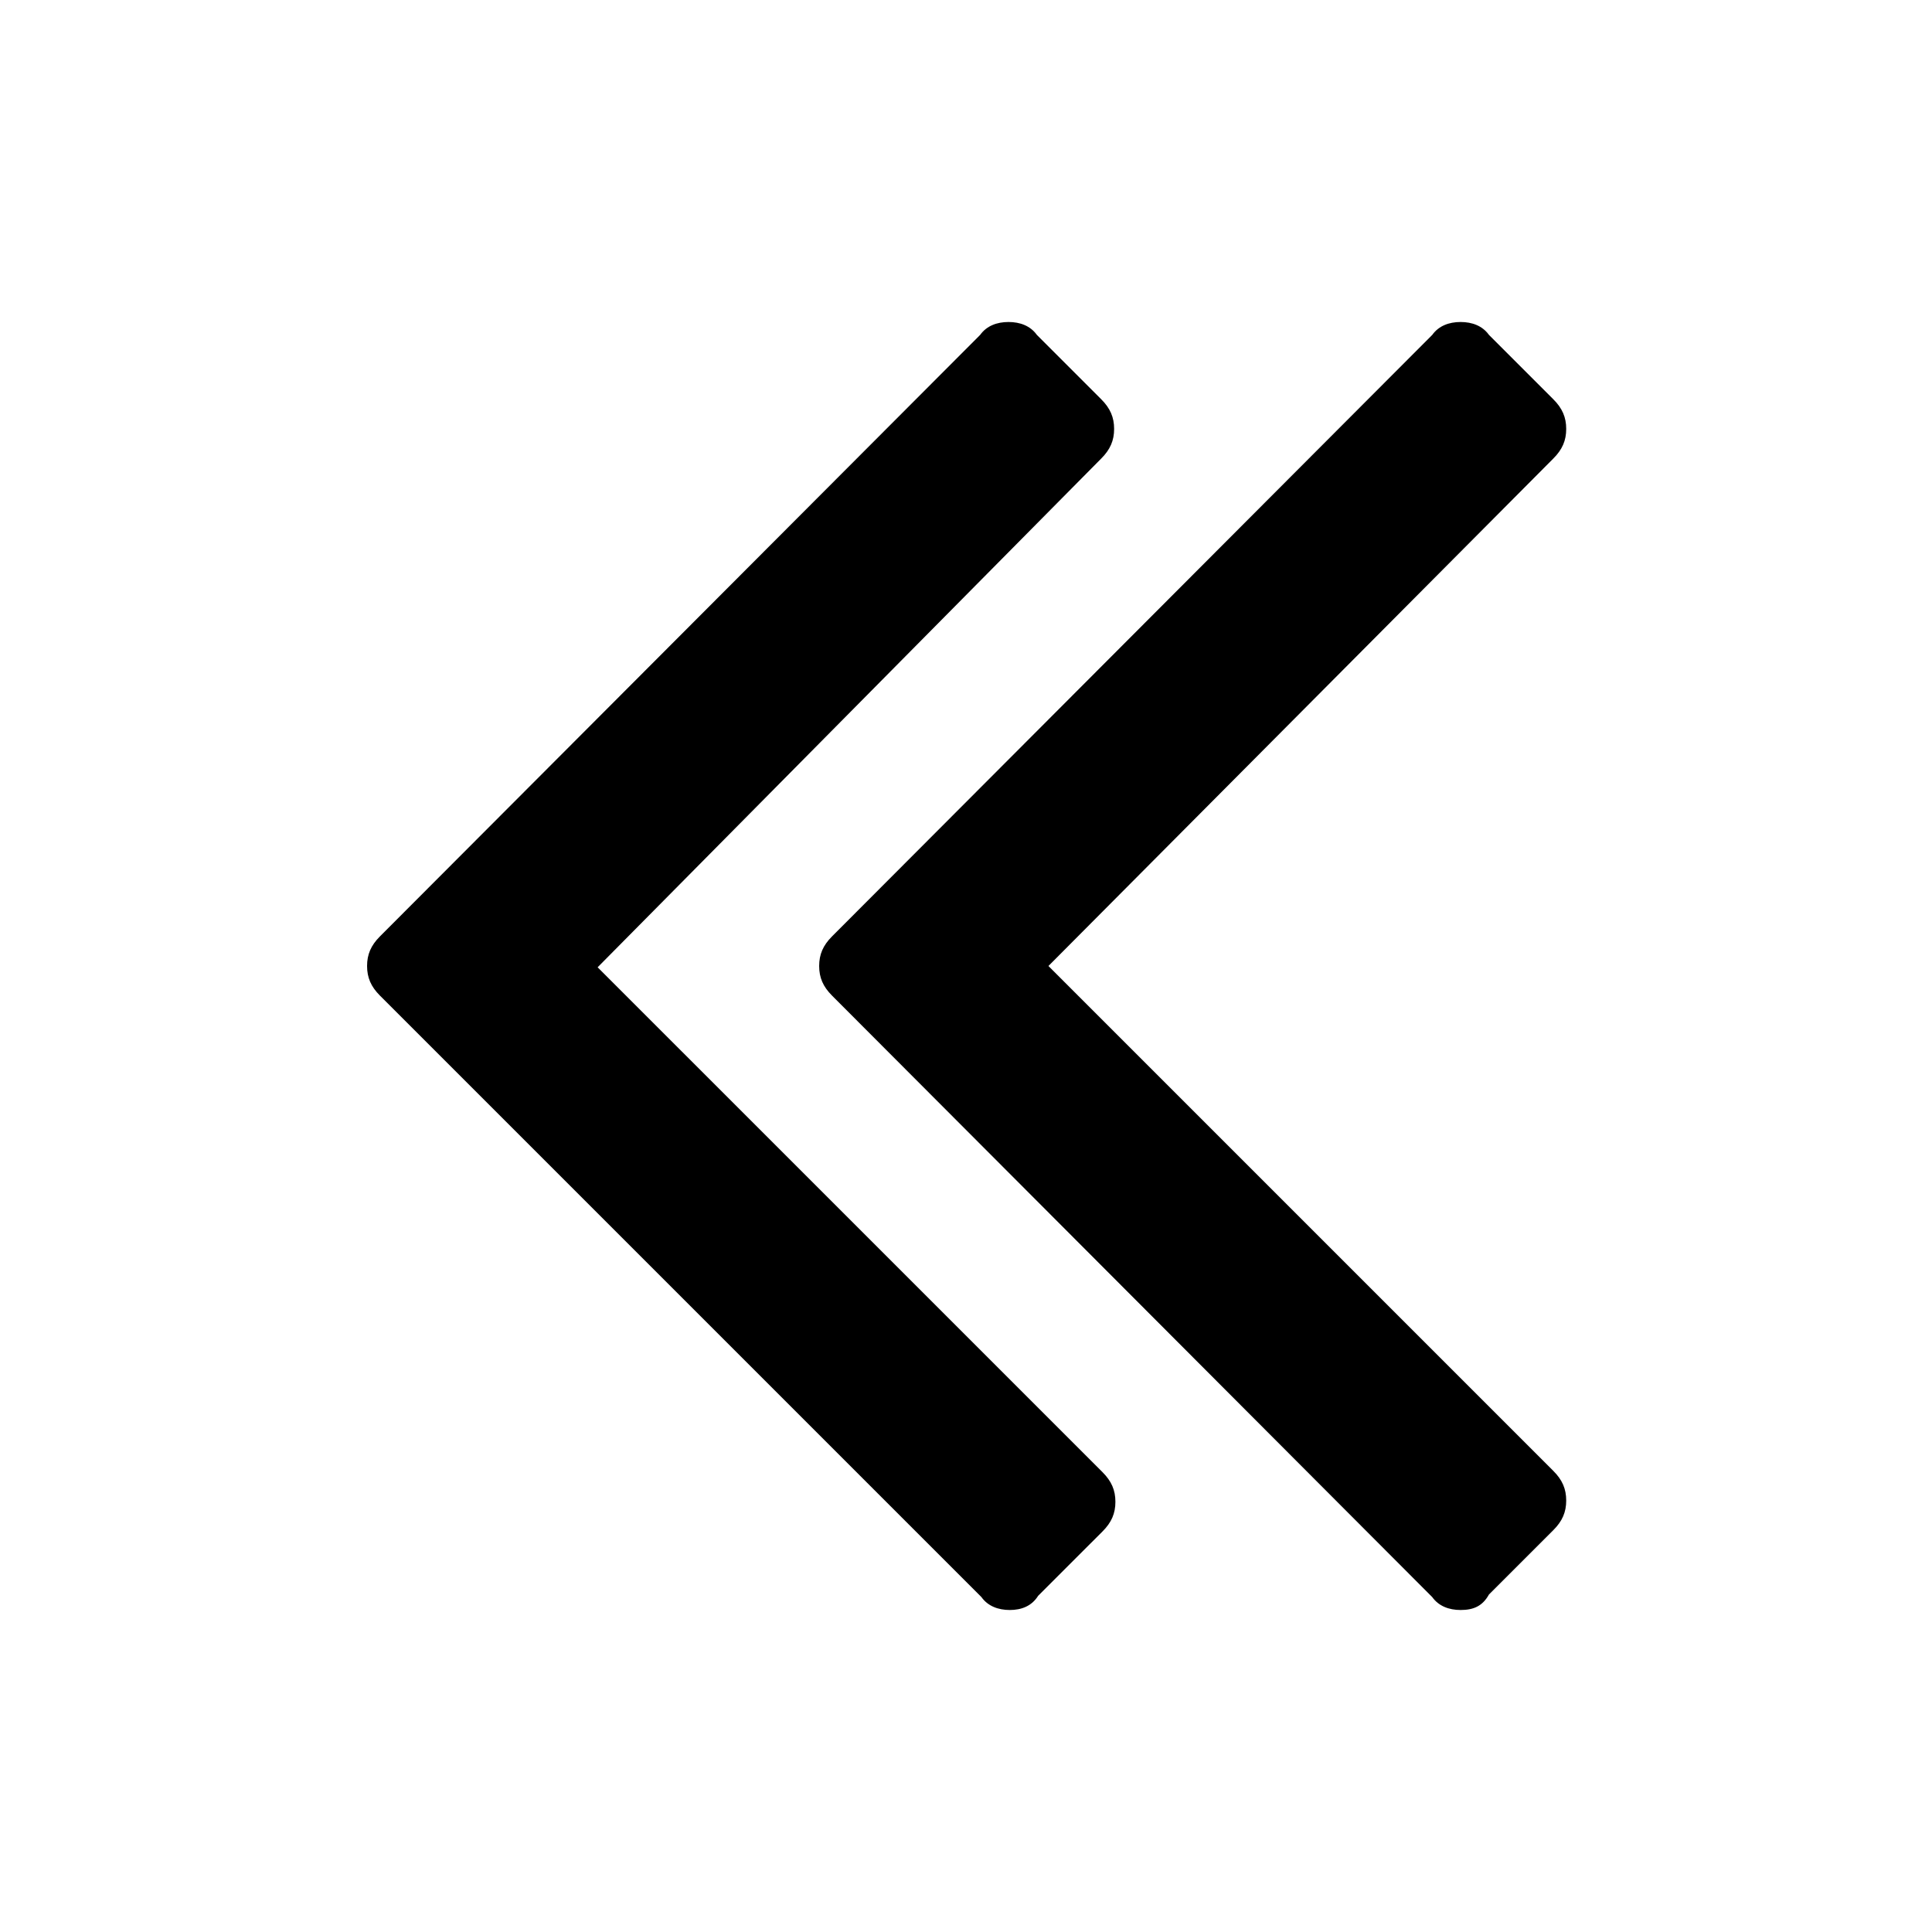
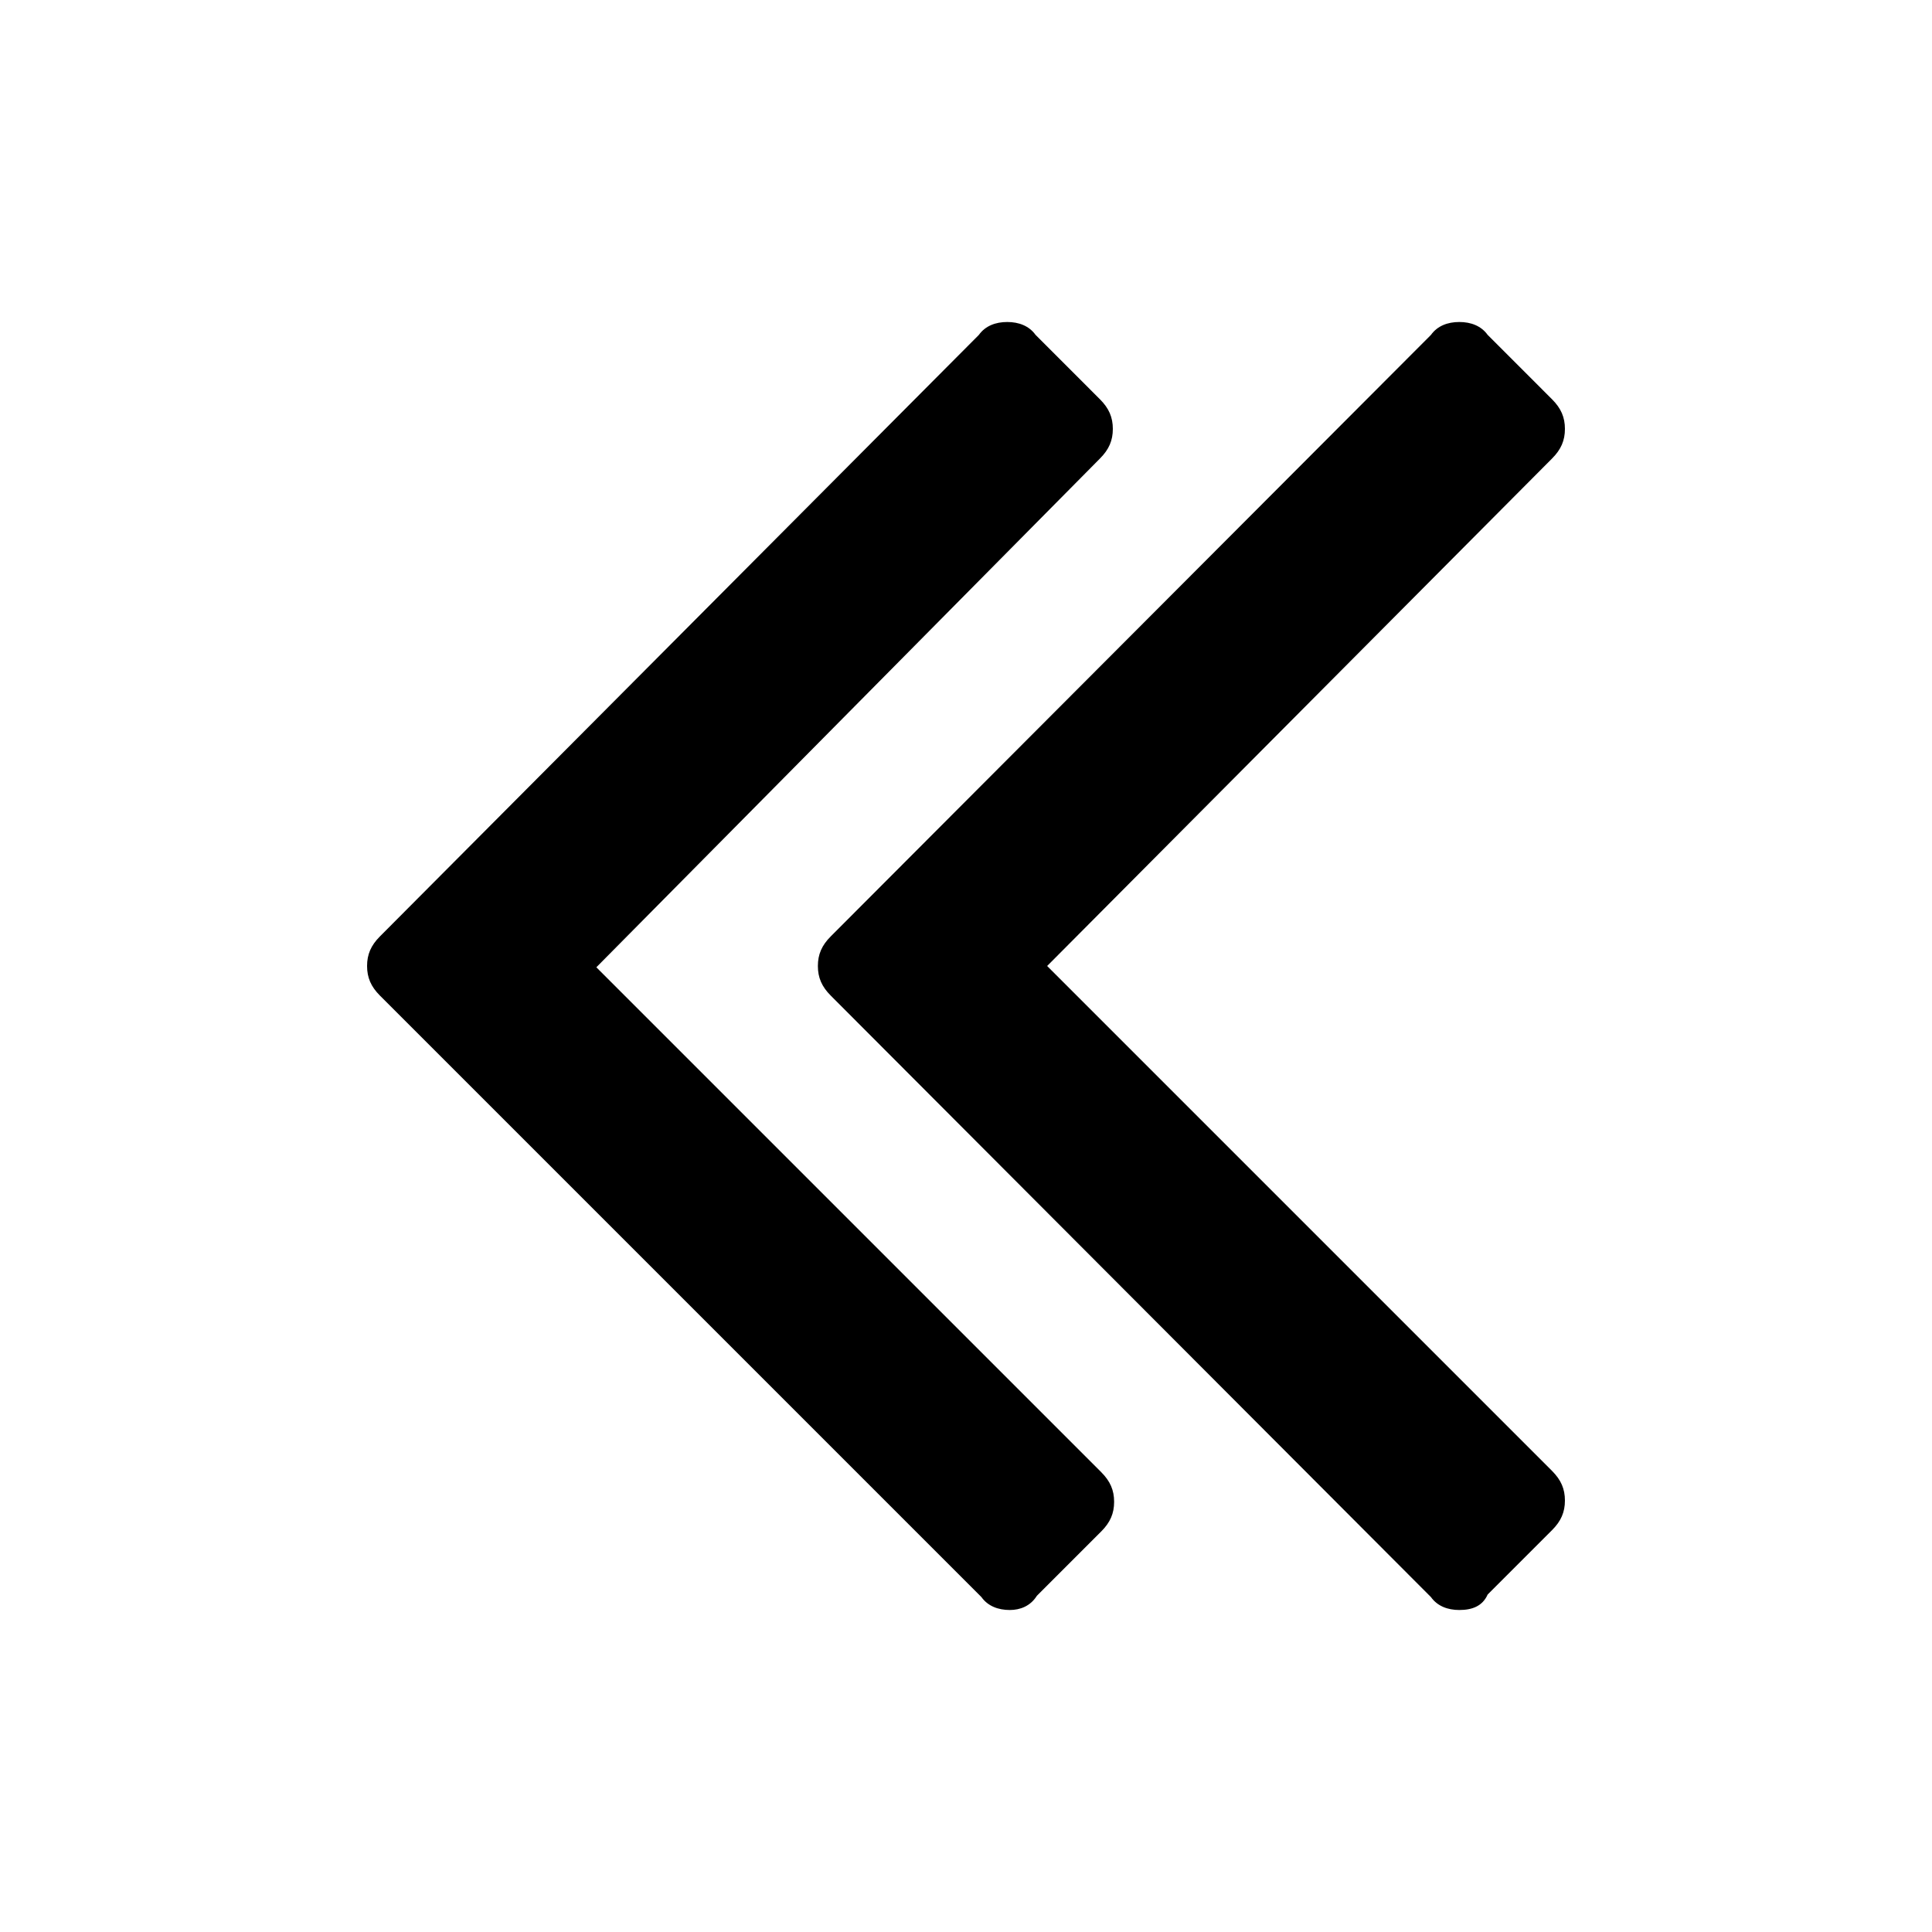
- <svg xmlns="http://www.w3.org/2000/svg" version="1.1" id="Layer_1" x="0px" y="0px" viewBox="25 -25 150 150" style="enable-background:new 25 -25 150 150;" xml:space="preserve">
+ <svg xmlns="http://www.w3.org/2000/svg" version="1.1" id="Layer_1" x="0px" y="0px" viewBox="-230 322 150 150" style="enable-background:new -230 322 150 150;" xml:space="preserve">
  <g>
    <g>
-       <path d="M138.4,100c-0.9,0-1.7-0.3-2.2-1L89.6,52.3c-0.7-0.7-1-1.4-1-2.3c0-0.9,0.3-1.6,1-2.3L136.2,1c0.5-0.7,1.3-1,2.2-1    s1.7,0.3,2.2,1l5,5c0.7,0.7,1,1.4,1,2.3s-0.3,1.6-1,2.3L106.4,50l39.2,39.2c0.7,0.7,1,1.4,1,2.3s-0.3,1.6-1,2.3l-5,5    C140.1,99.7,139.4,100,138.4,100z" />
+       <path d="M-116.7,447c-0.9,0-1.7-0.3-2.2-1l-46.6-46.7c-0.7-0.7-1-1.4-1-2.3s0.3-1.6,1-2.3l46.6-46.7c0.5-0.7,1.3-1,2.2-1    s1.7,0.3,2.2,1l5,5c0.7,0.7,1,1.4,1,2.3c0,0.9-0.3,1.6-1,2.3l-39.2,39.4l39.2,39.2c0.7,0.7,1,1.4,1,2.3s-0.3,1.6-1,2.3l-5,5    C-114.9,446.7-115.7,447-116.7,447z" />
    </g>
    <g>
-       <path d="M103.4,100c-0.9,0-1.7-0.3-2.2-1L54.5,52.3c-0.7-0.7-1-1.4-1-2.3c0-0.9,0.3-1.6,1-2.3L101.1,1c0.5-0.7,1.3-1,2.2-1    c0.9,0,1.7,0.3,2.2,1l5,5c0.7,0.7,1,1.4,1,2.3s-0.3,1.6-1,2.3L71.4,50.1l39.2,39.2c0.7,0.7,1,1.4,1,2.3s-0.3,1.6-1,2.3l-5,5    C105.1,99.7,104.3,100,103.4,100z" />
+       <path d="M-151.6,447c-0.9,0-1.7-0.3-2.2-1l-46.7-46.7c-0.7-0.7-1-1.4-1-2.3s0.3-1.6,1-2.3L-154,348c0.5-0.7,1.3-1,2.2-1    s1.7,0.3,2.2,1l5,5c0.7,0.7,1,1.4,1,2.3c0,0.9-0.3,1.6-1,2.3l-39.1,39.5l39.2,39.2c0.7,0.7,1,1.4,1,2.3s-0.3,1.6-1,2.3l-5,5    C-150,446.7-150.8,447-151.6,447z" />
    </g>
  </g>
</svg>
